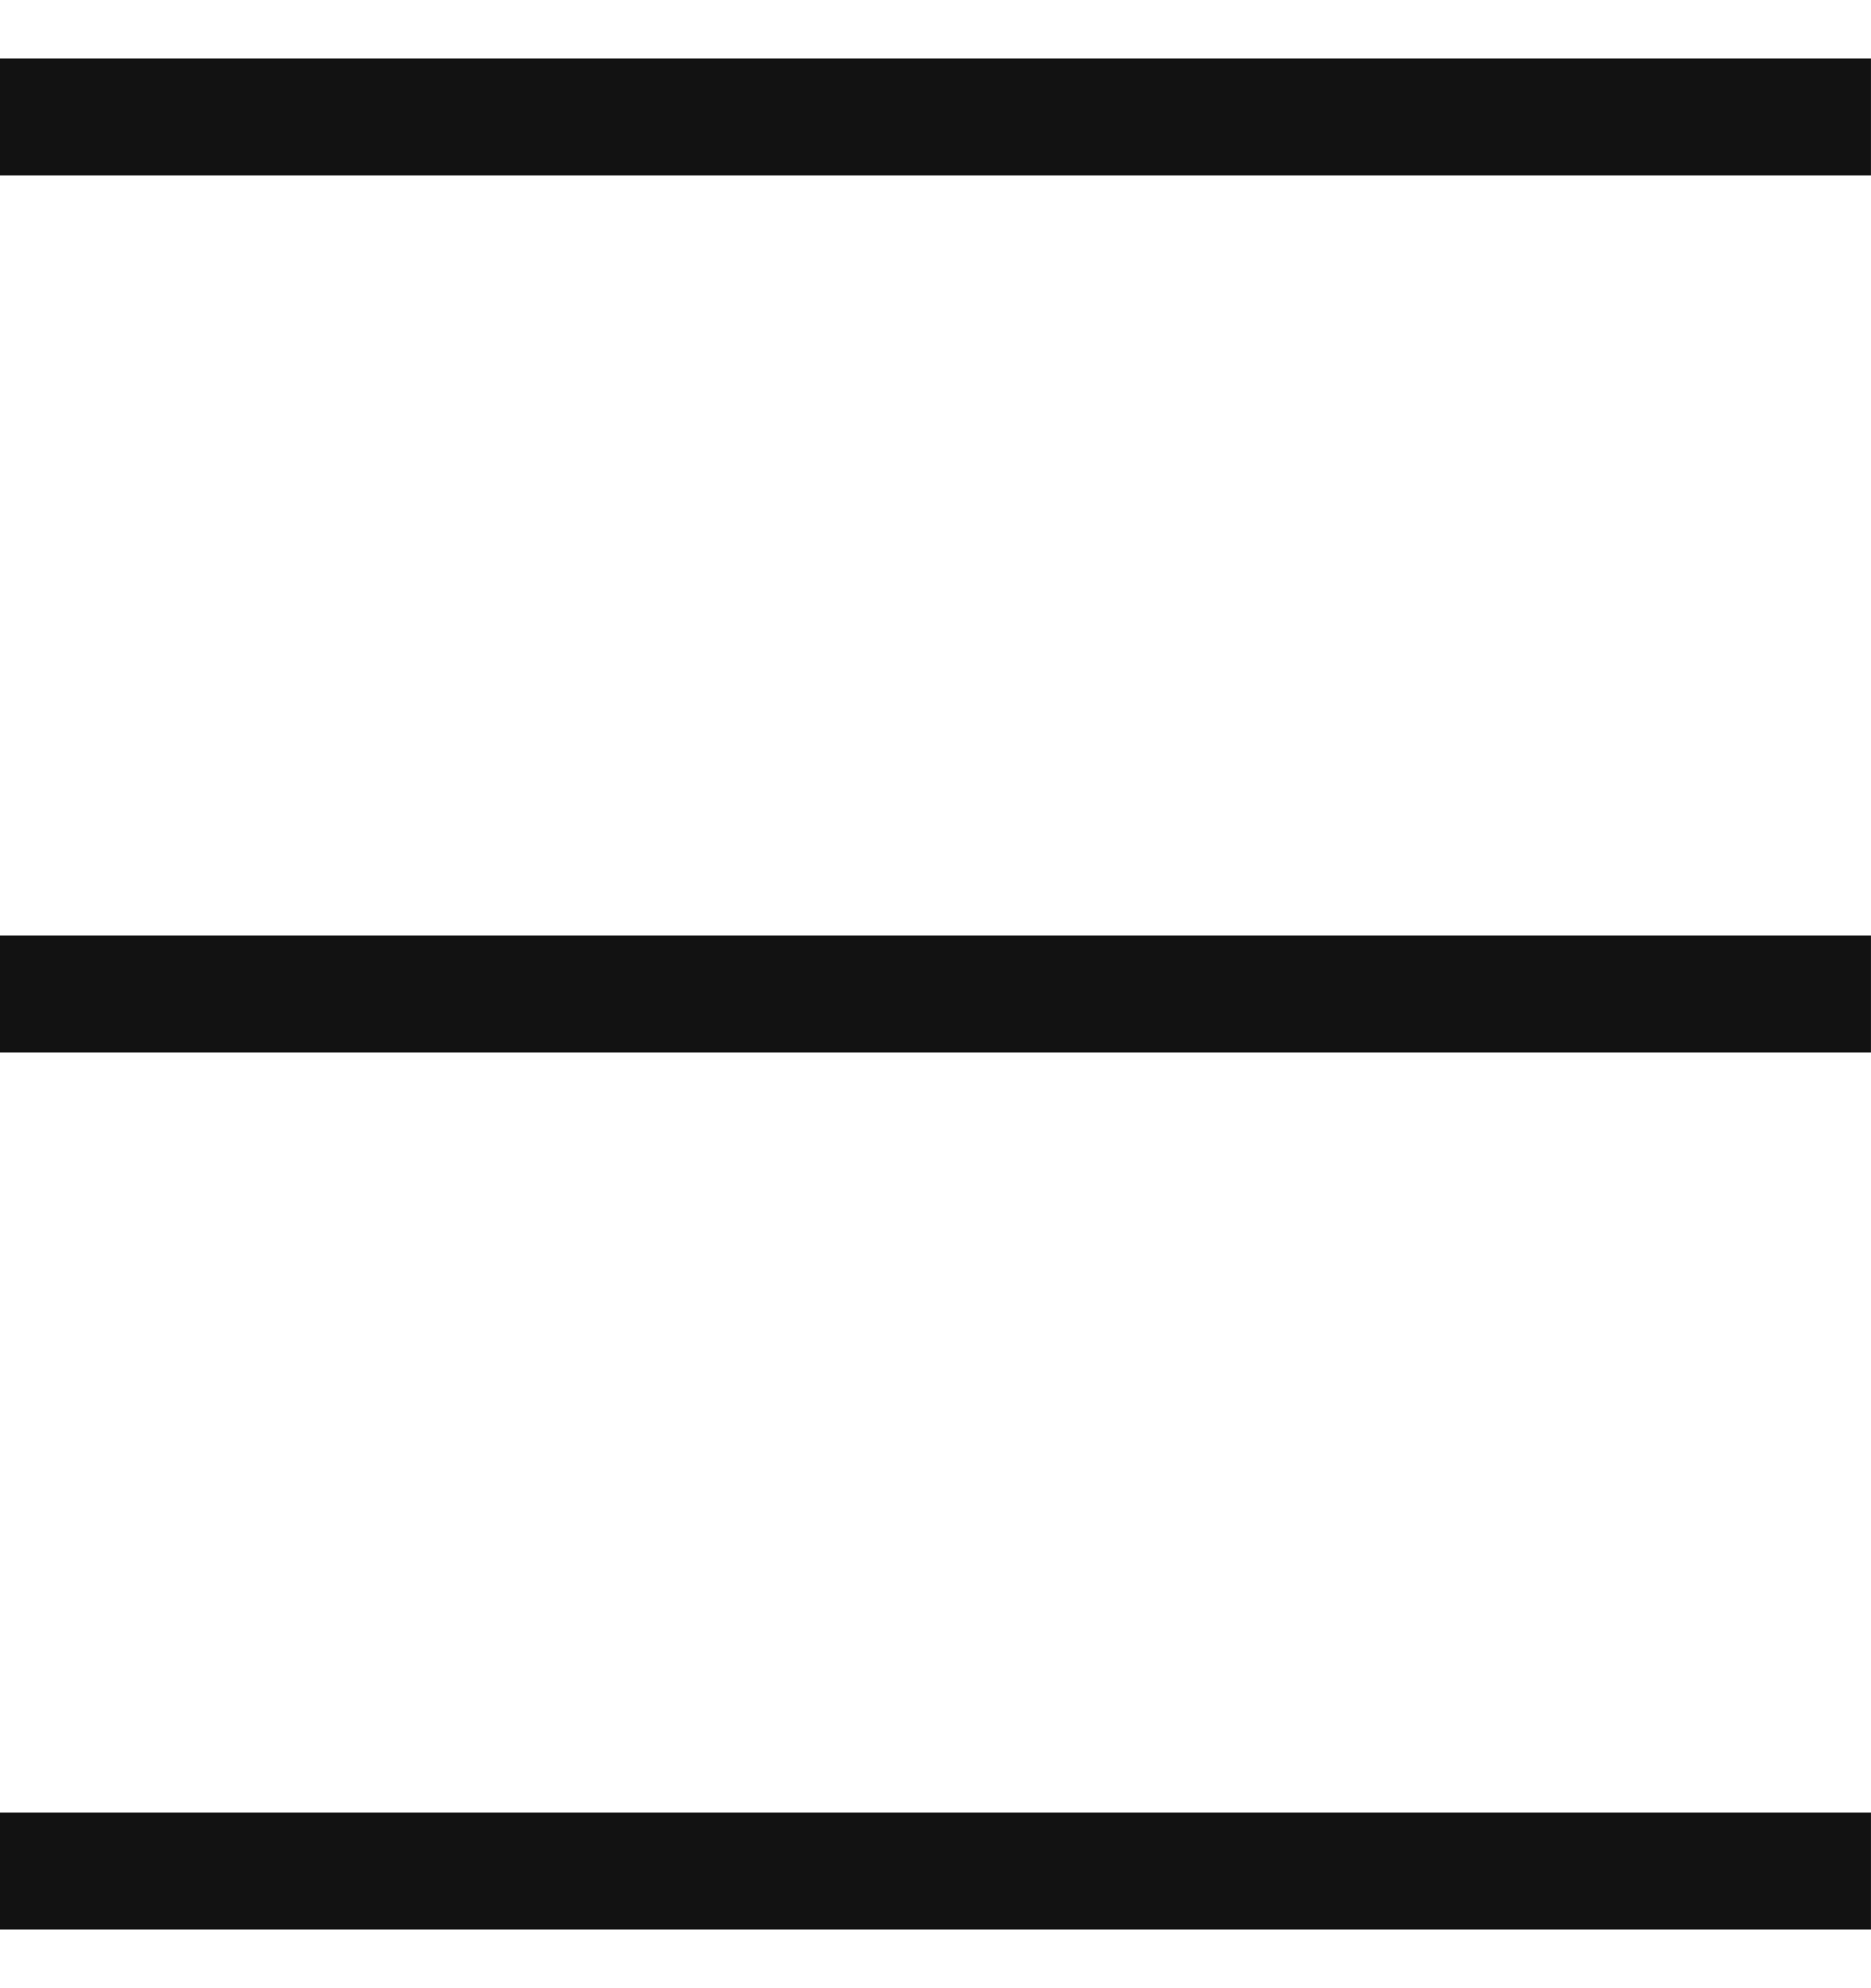
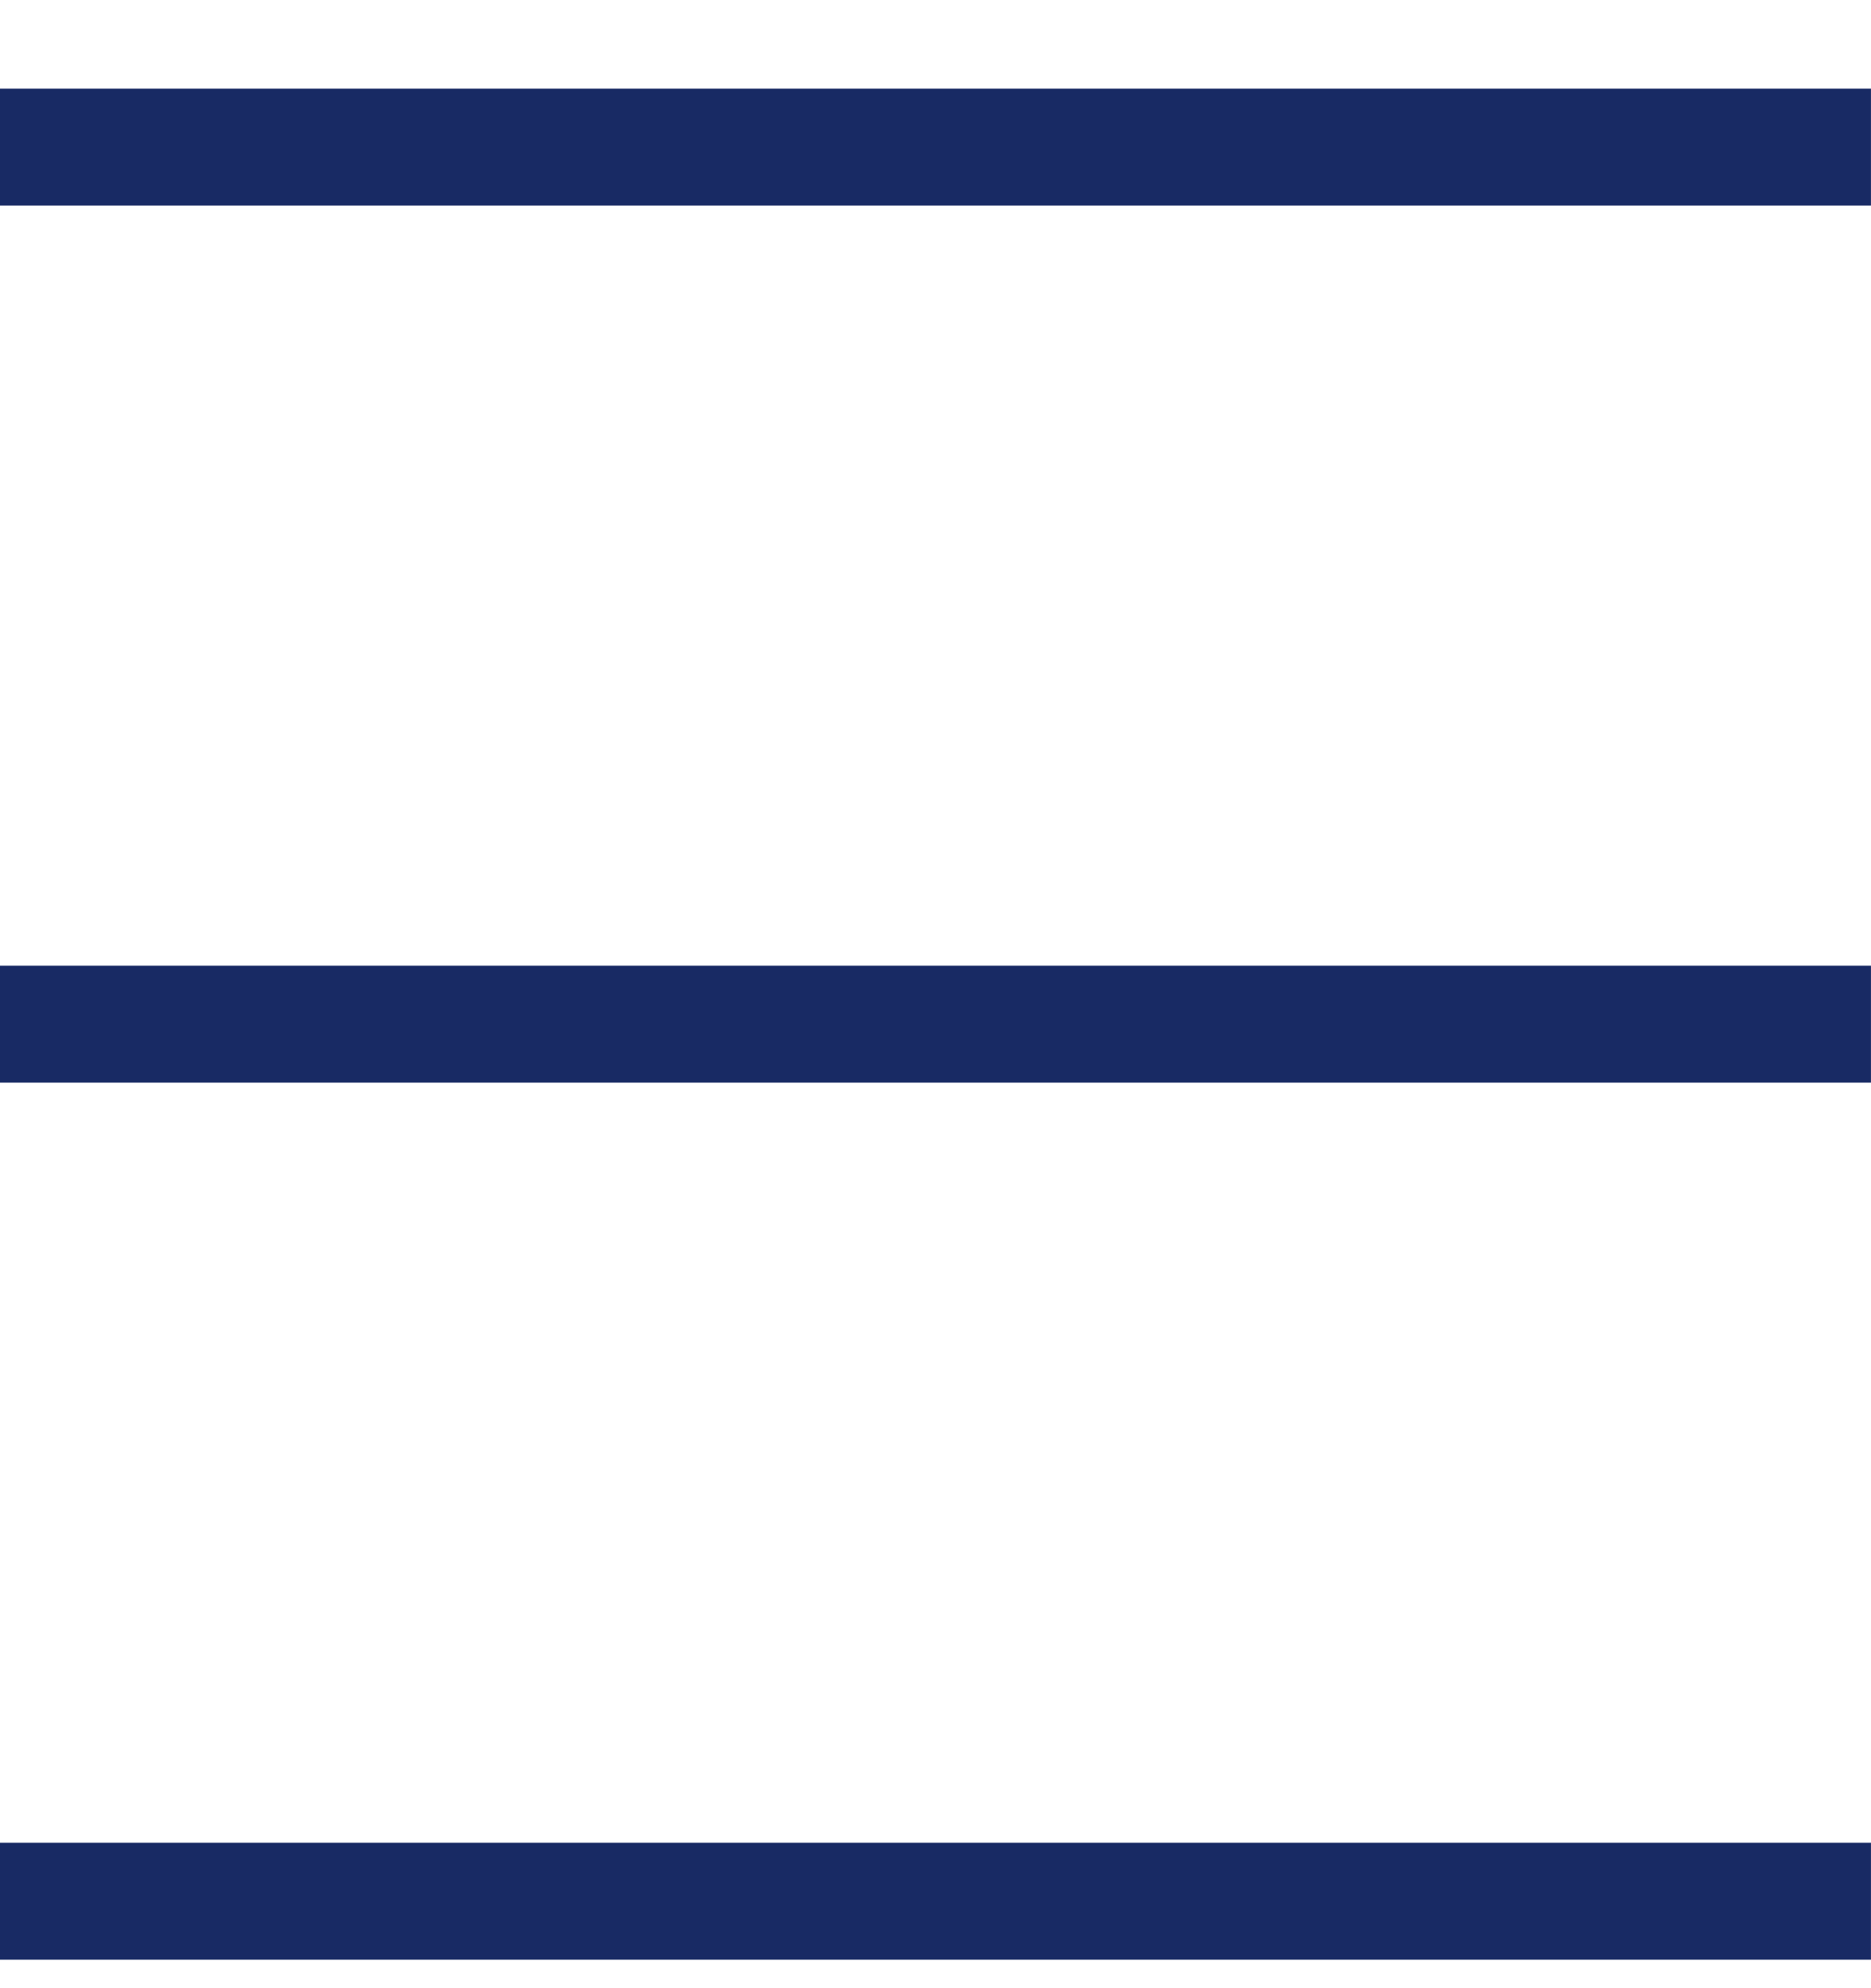
<svg xmlns="http://www.w3.org/2000/svg" width="16" height="17" viewBox="0 0 16 17" fill="none">
-   <path fill-rule="evenodd" clip-rule="evenodd" d="M16 1.5H0V0.5H16V1.5Z" fill="#121212" />
-   <path fill-rule="evenodd" clip-rule="evenodd" d="M16 9H0V8H16V9Z" fill="#121212" />
-   <path fill-rule="evenodd" clip-rule="evenodd" d="M16 16.5H0V15.5H16V16.5Z" fill="#121212" />
+   <path fill-rule="evenodd" clip-rule="evenodd" d="M16 1.758H0V0.758H16V1.758Z" fill="#182A64" />
+   <path fill-rule="evenodd" clip-rule="evenodd" d="M16 9.258H0V8.258H16V9.258Z" fill="#182A64" />
+   <path fill-rule="evenodd" clip-rule="evenodd" d="M16 16.758H0V15.758H16V16.758Z" fill="#182A64" />
</svg>
